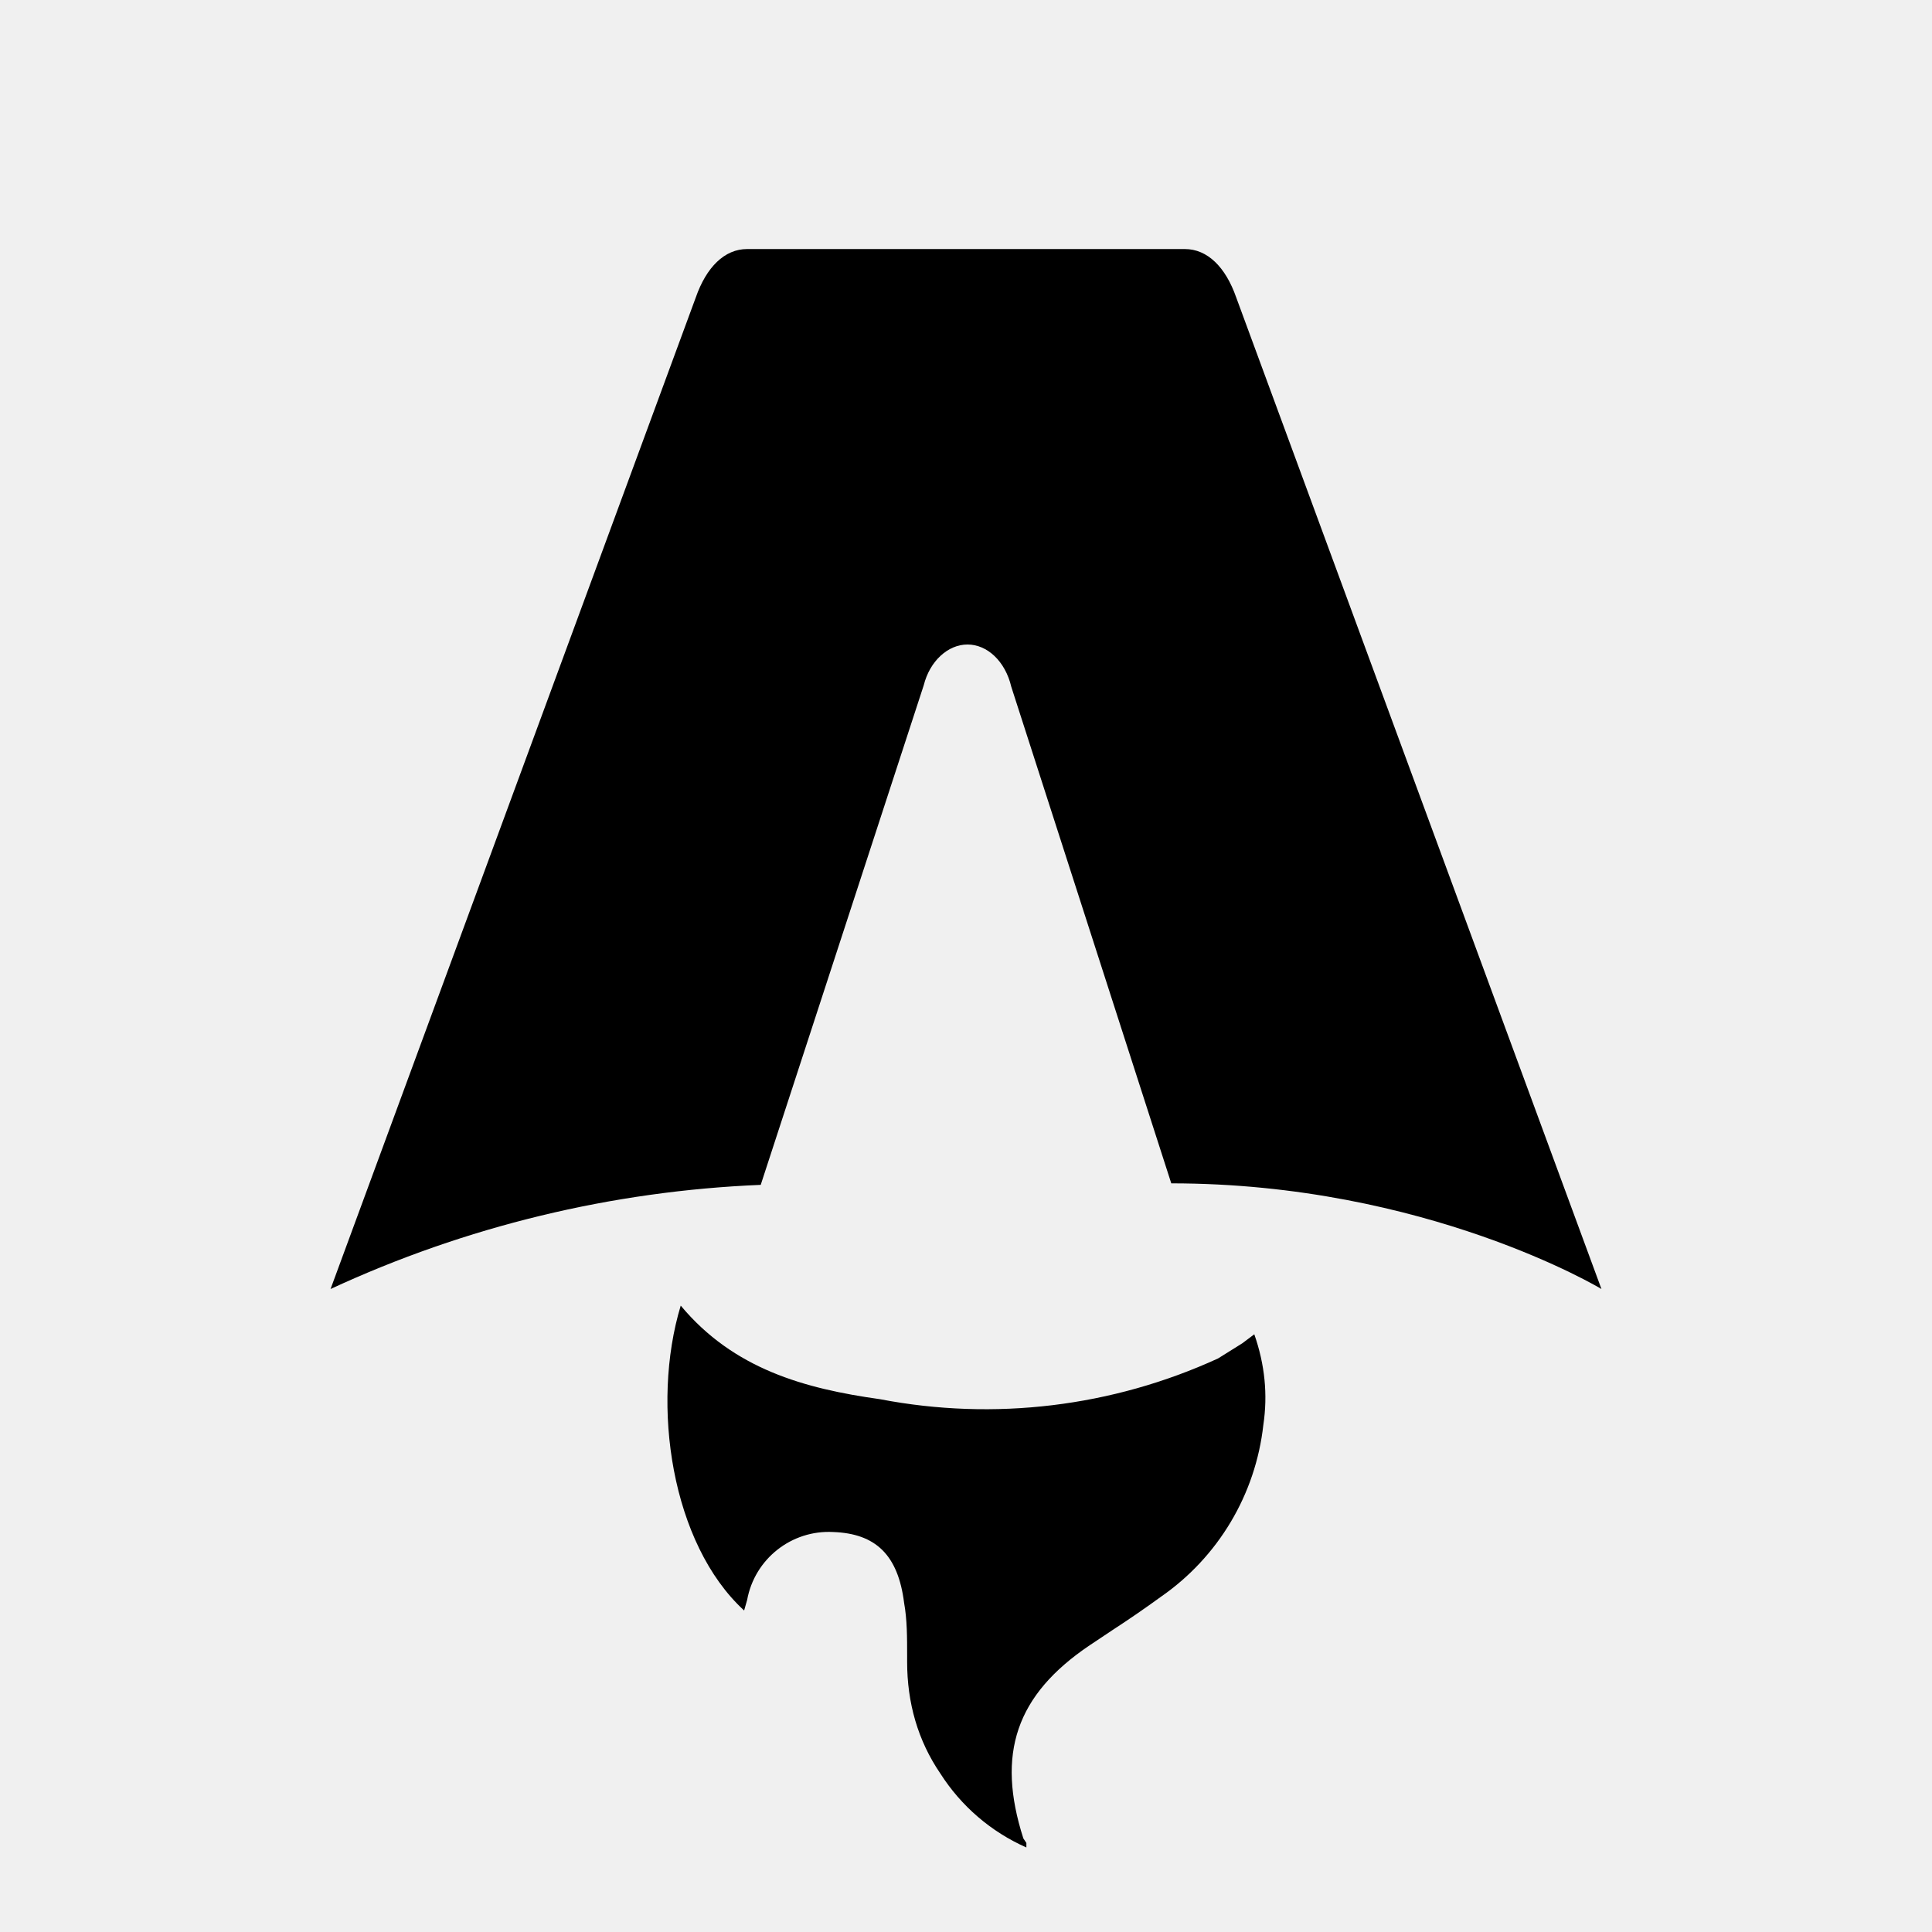
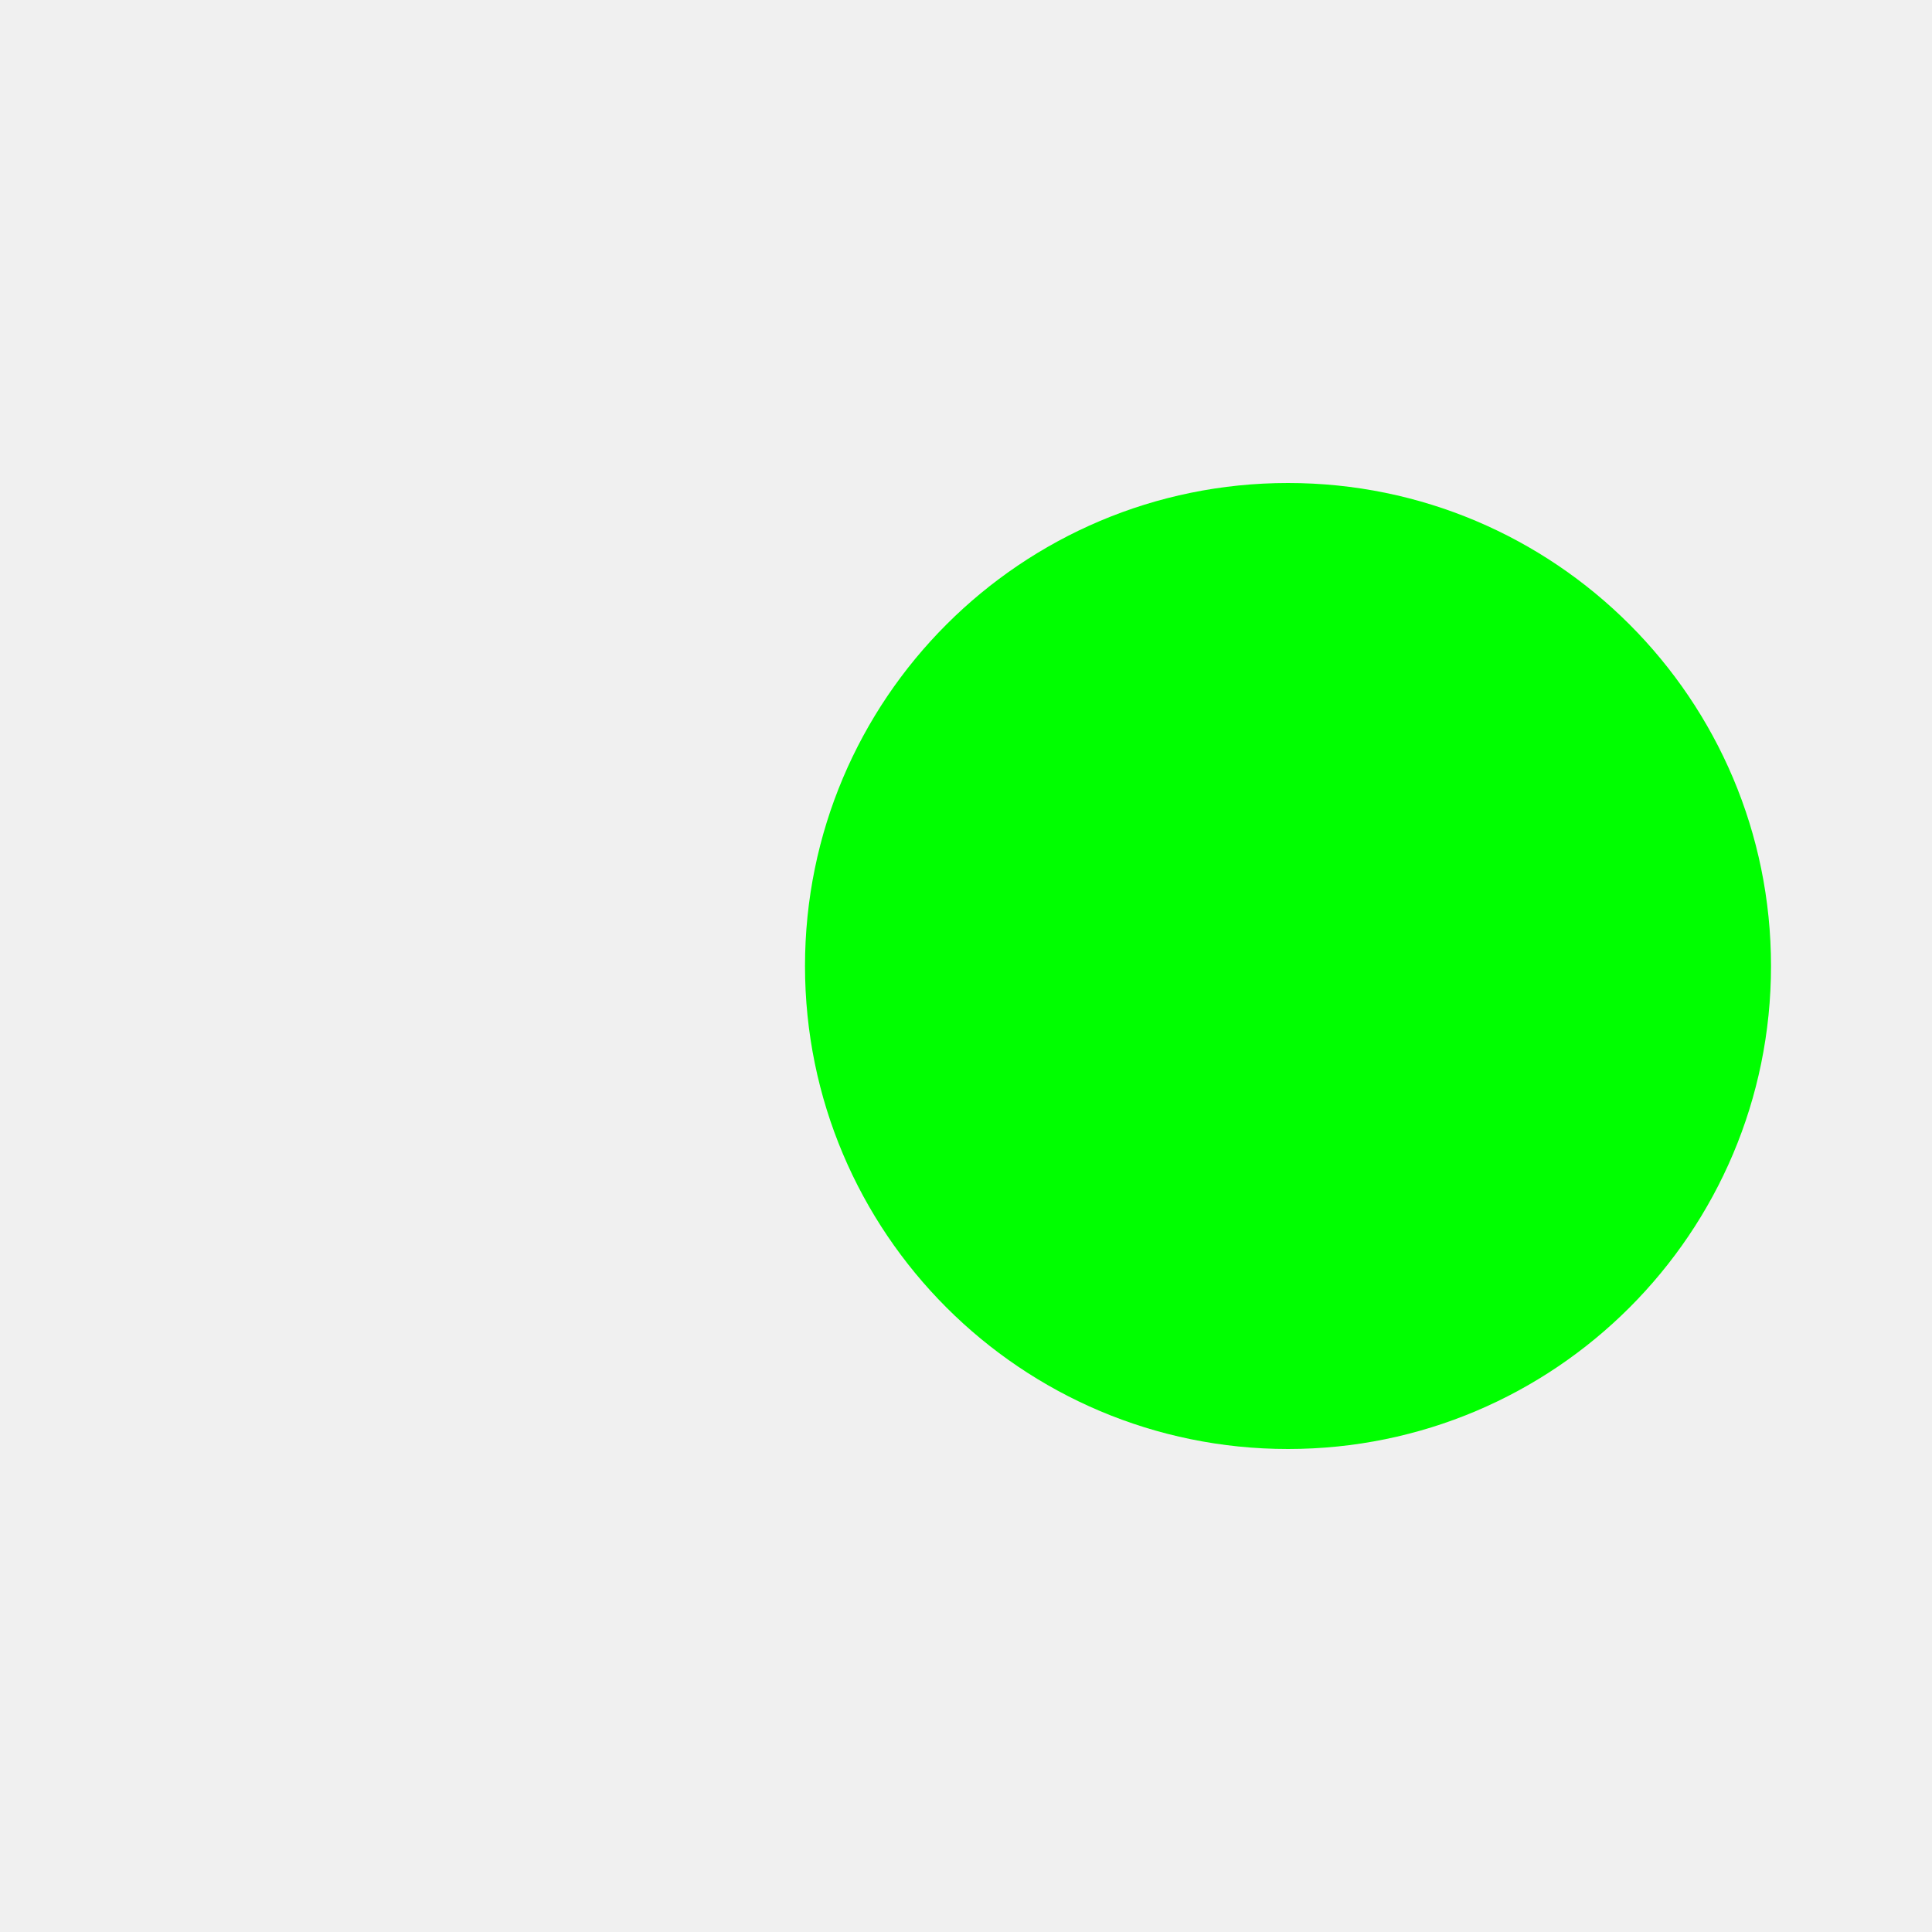
- <svg xmlns="http://www.w3.org/2000/svg" fill="none" viewBox="0 0 128 128">
-   <path d="M50.4 78.5a75.1 75.1 0 0 0-28.5 6.9l24.2-65.7c.7-2 1.9-3.2 3.4-3.2h29c1.5 0 2.7 1.2 3.4 3.2l24.2 65.7s-11.6-7-28.5-7L67 45.5c-.4-1.7-1.6-2.8-2.9-2.8-1.3 0-2.5 1.1-2.9 2.7L50.4 78.5Zm-1.1 28.2Zm-4.2-20.2c-2 6.6-.6 15.8 4.2 20.2a17.5 17.5 0 0 1 .2-.7 5.5 5.5 0 0 1 5.7-4.5c2.8.1 4.3 1.5 4.7 4.7.2 1.1.2 2.3.2 3.5v.4c0 2.7.7 5.2 2.2 7.4a13 13 0 0 0 5.7 4.9v-.3l-.2-.3c-1.8-5.6-.5-9.5 4.4-12.8l1.5-1a73 73 0 0 0 3.2-2.2 16 16 0 0 0 6.8-11.4c.3-2 .1-4-.6-6l-.8.6-1.6 1a37 37 0 0 1-22.4 2.7c-5-.7-9.7-2-13.2-6.2Z" />
-   <style>
-         path { fill: #000; }
-         @media (prefers-color-scheme: dark) {
-             path { fill: #FFF; }
-         }
-     </style>
+ <svg xmlns="http://www.w3.org/2000/svg" height="12" width="12">
+   <circle r="3" cx="8" cy="6" fill="#00FF00">
+     <animate attributeName="opacity" dur="1.5s" values="0;1;0" repeatCount="indefinite" begin="0.1" />
+   </circle>
</svg>
